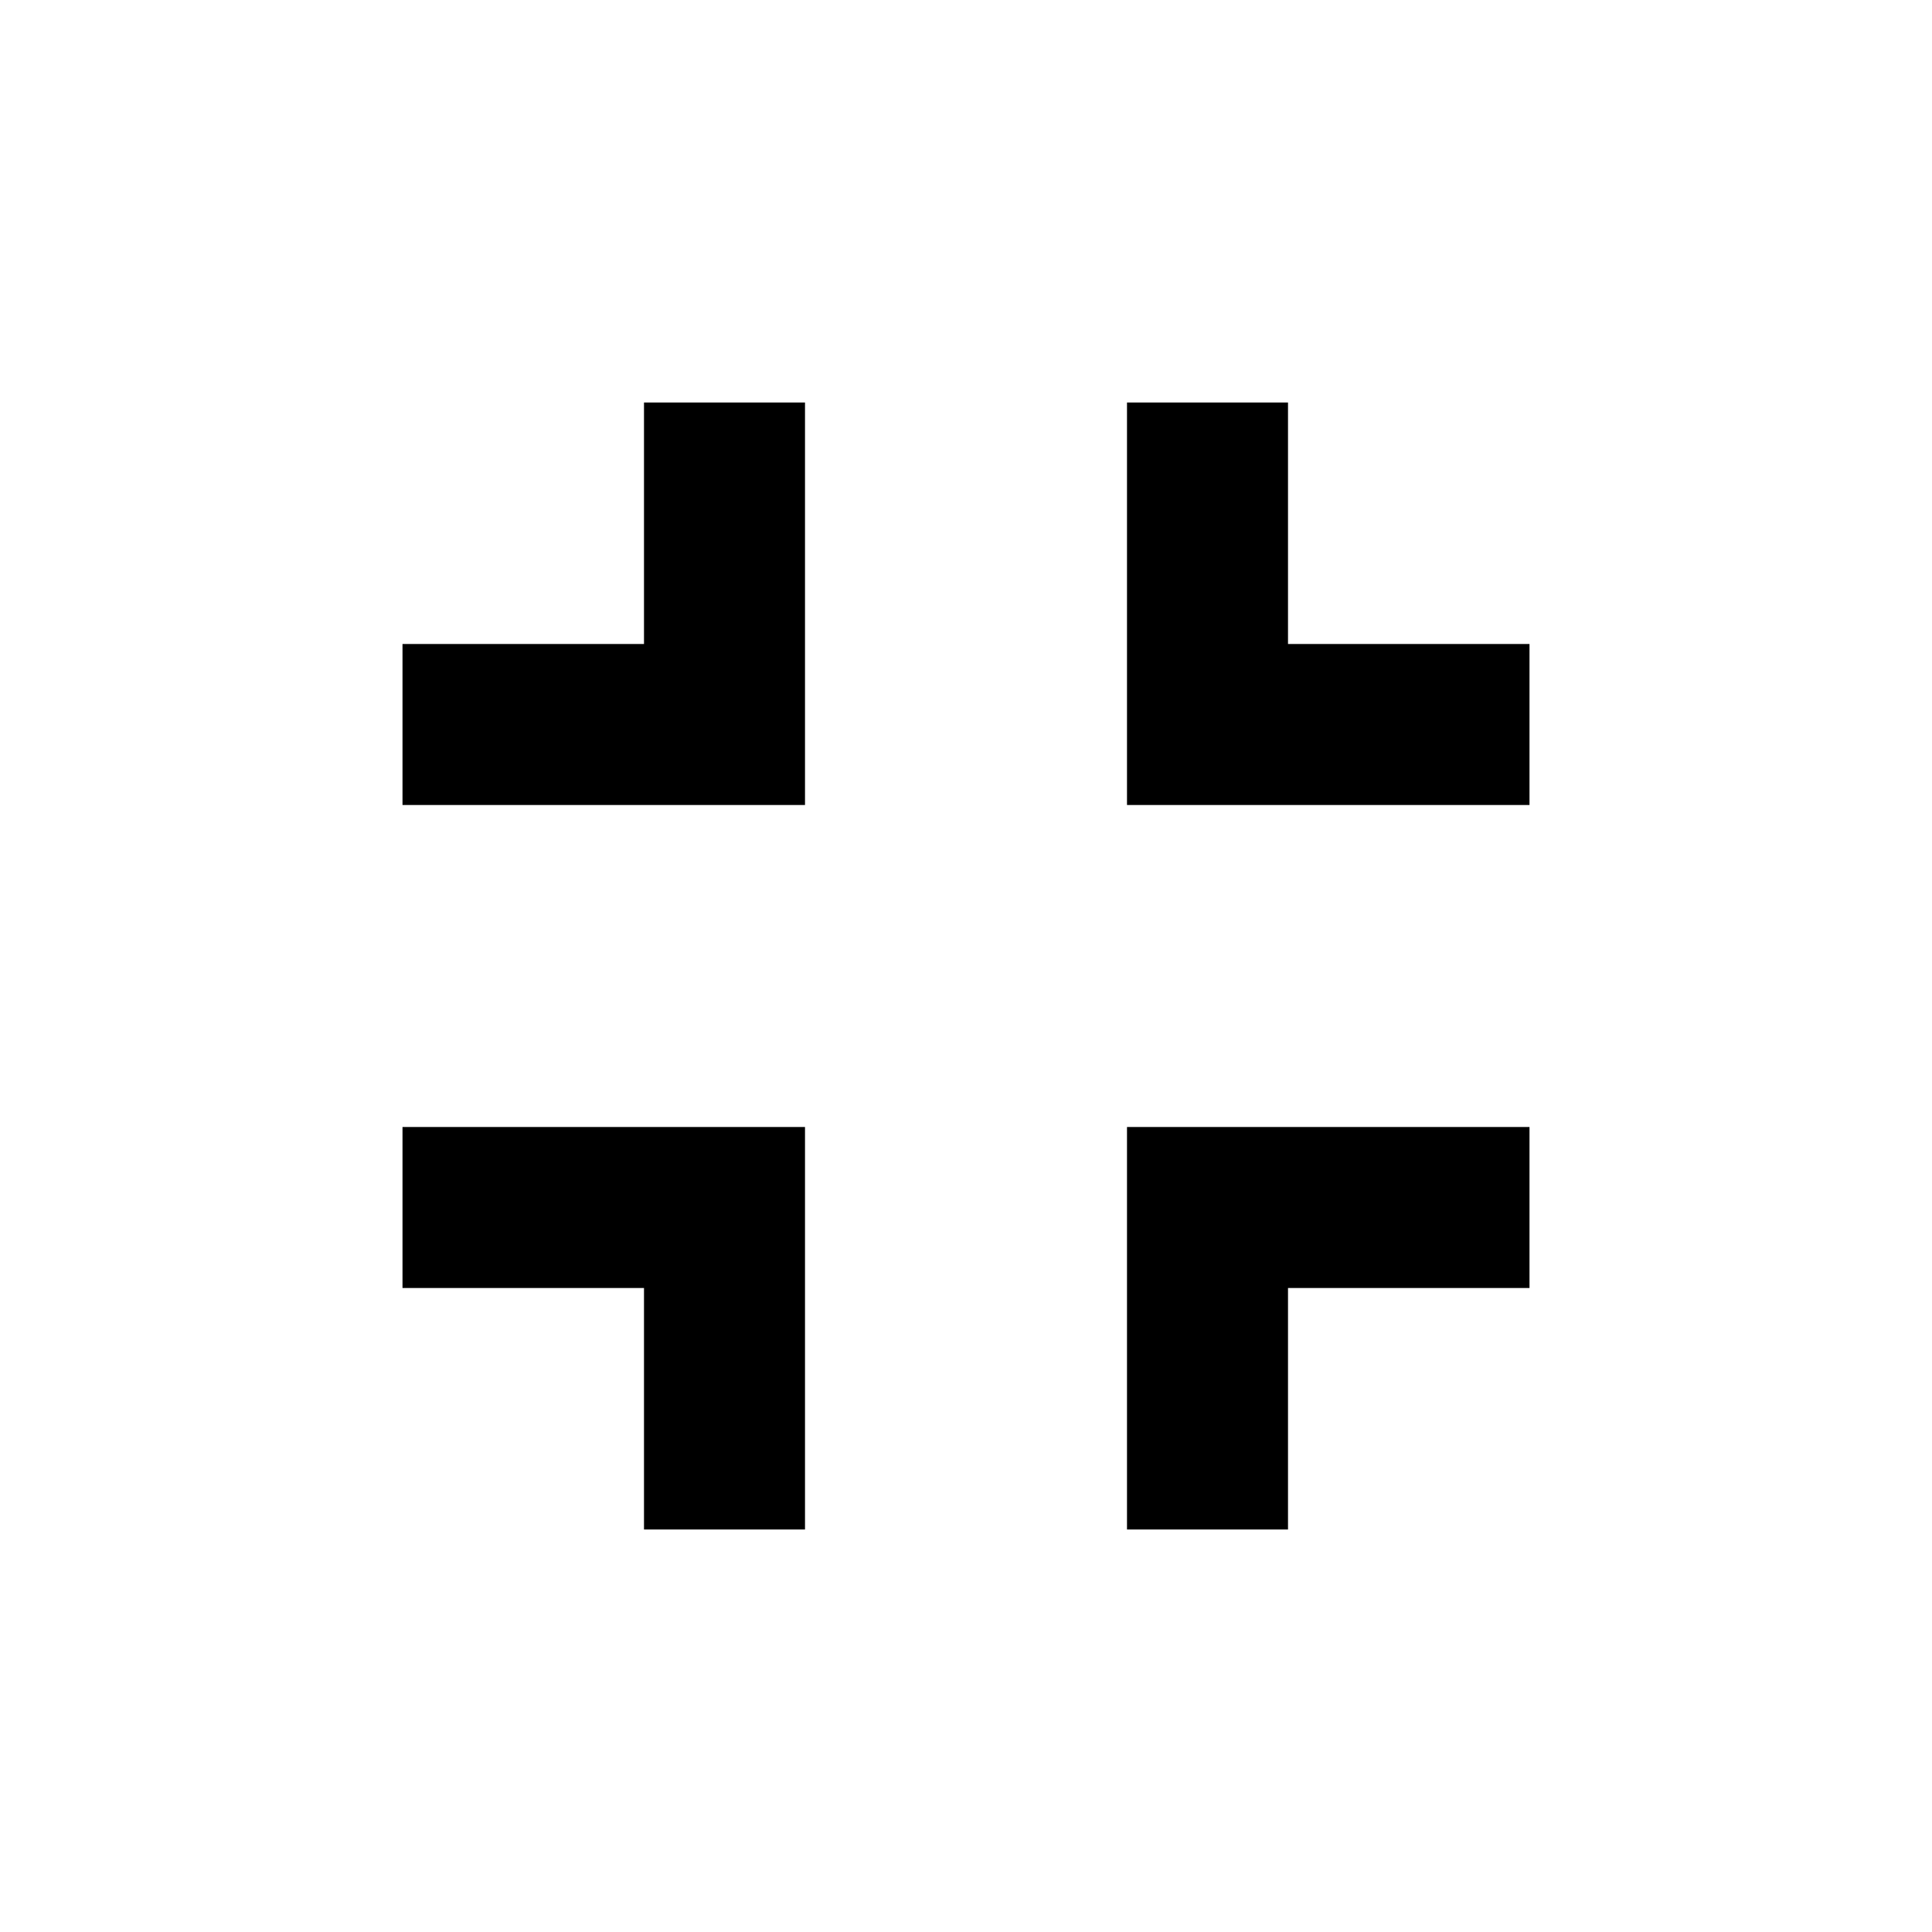
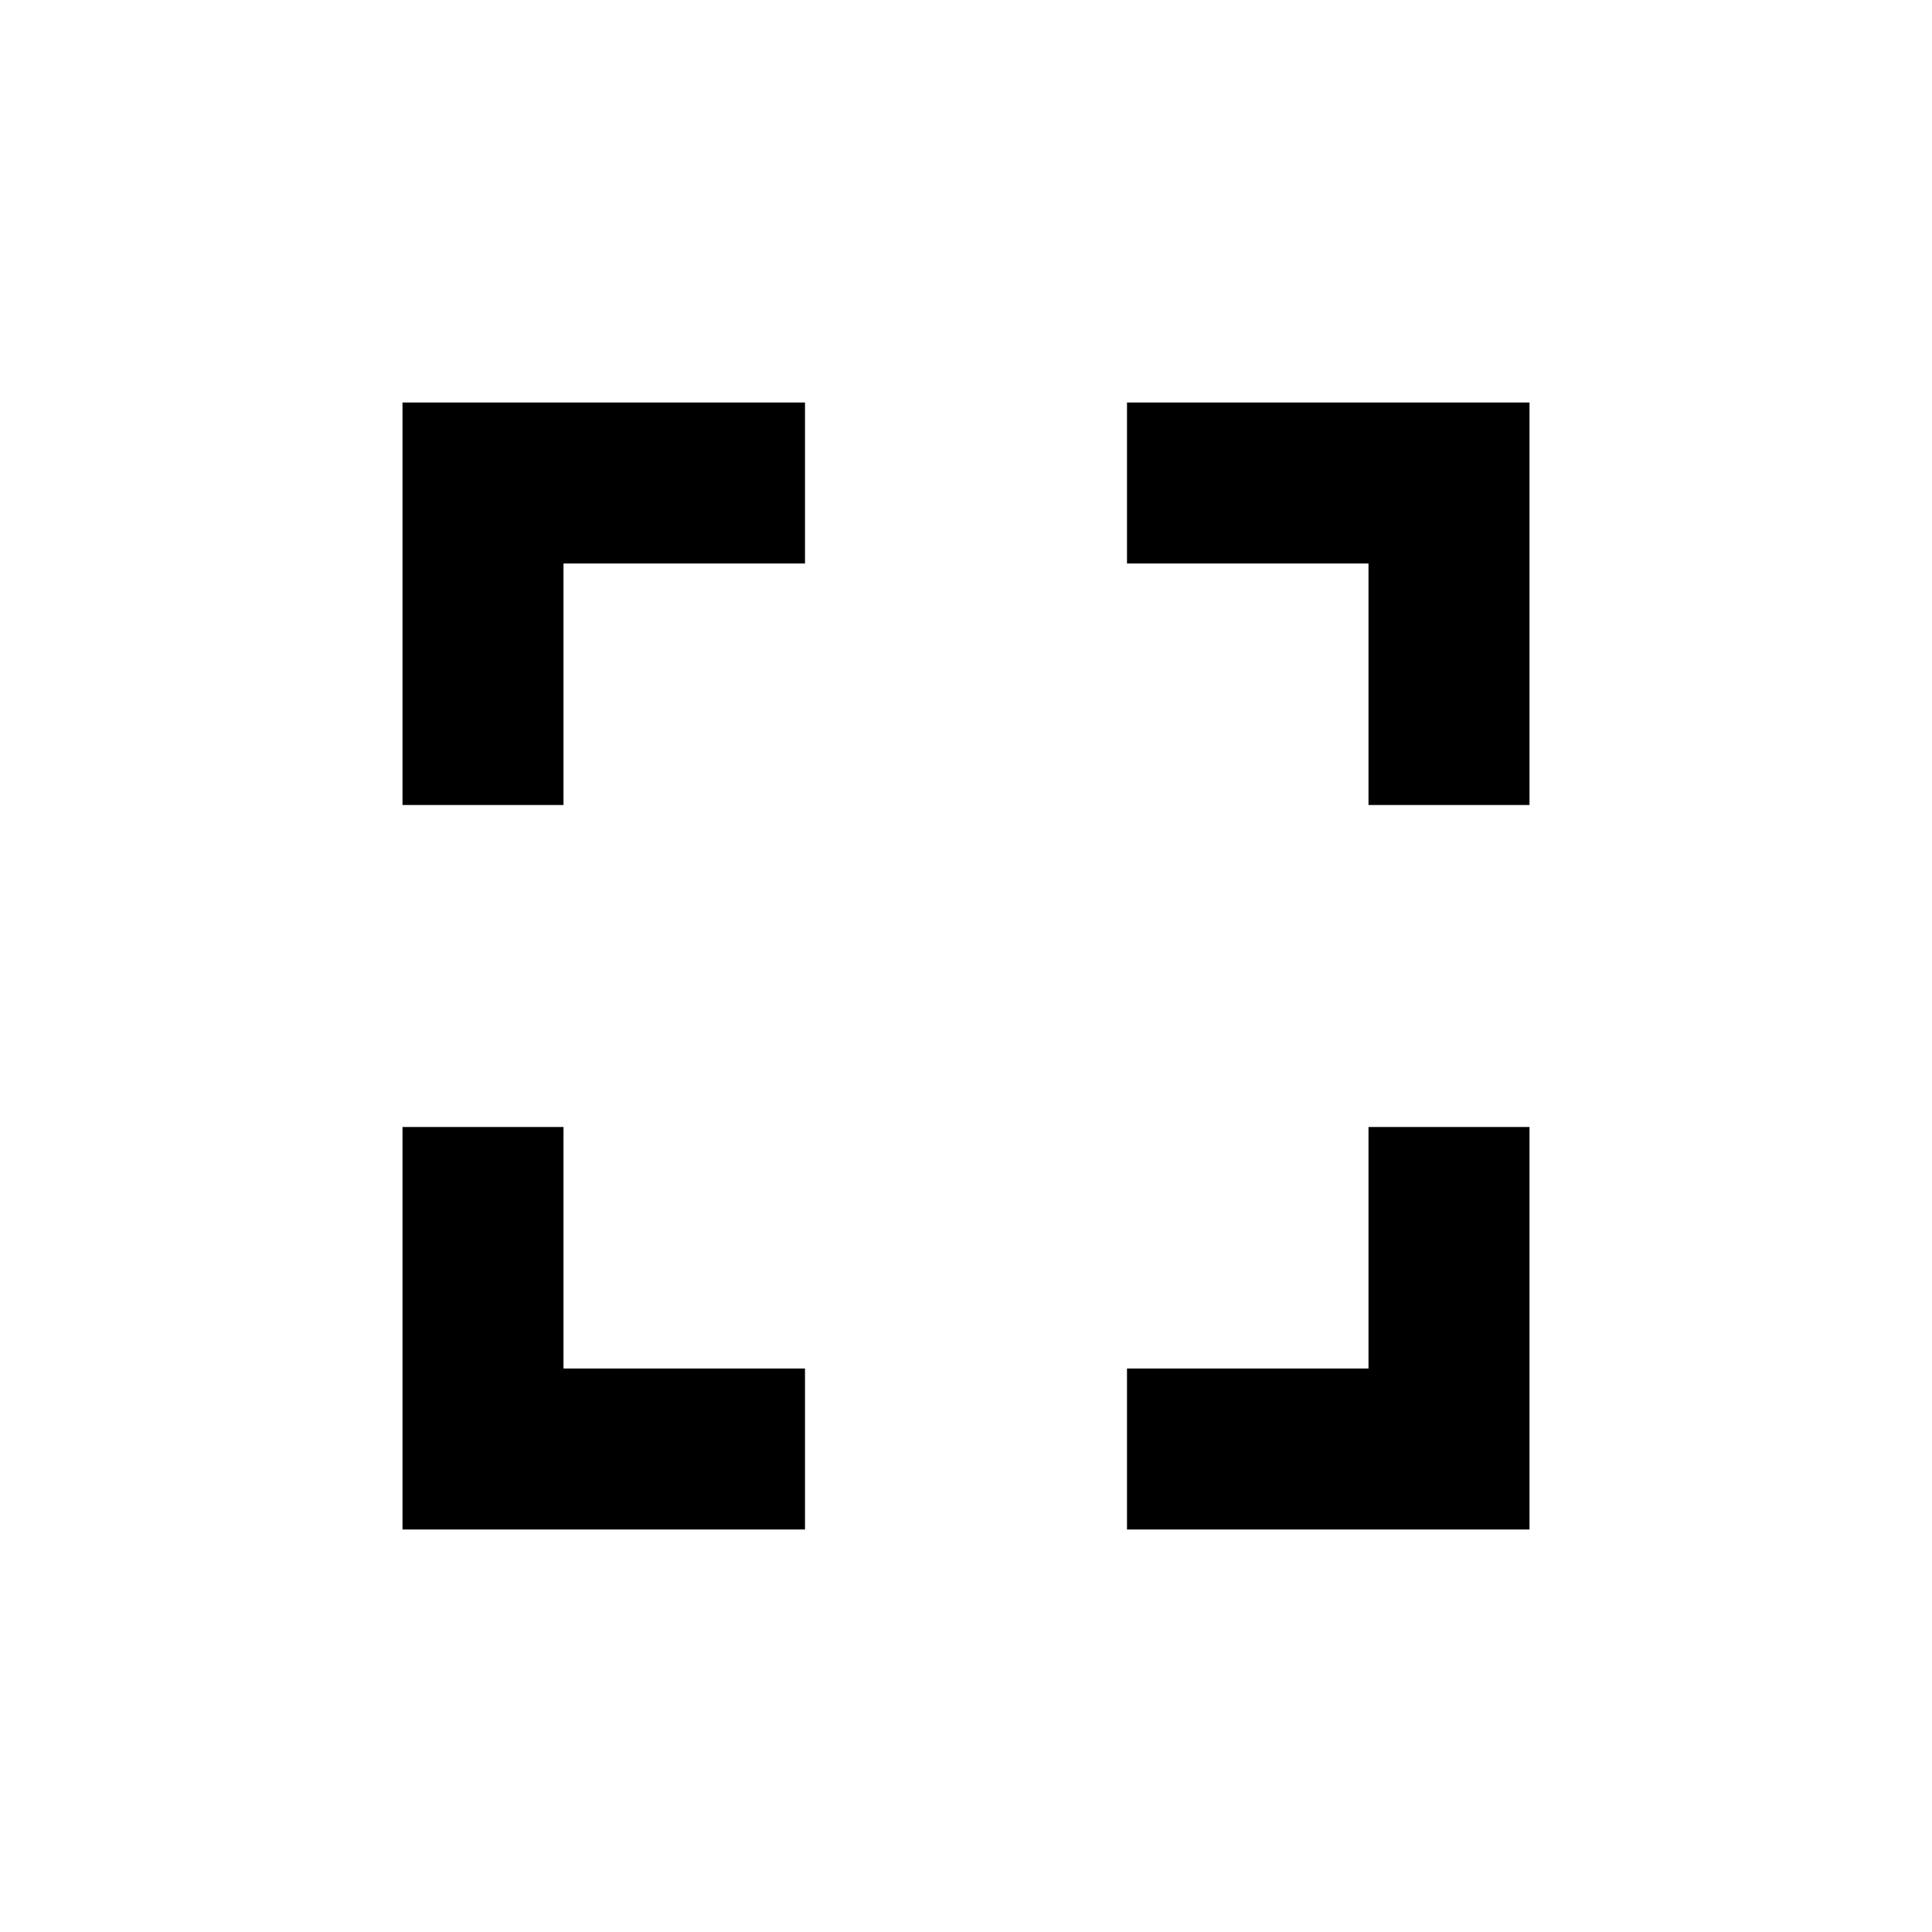
<svg xmlns="http://www.w3.org/2000/svg" height="24" viewBox="0 0 24 24" width="24">
  <path d="M0 0h24v24H0z" fill="none" />
-   <path d="M5 16h3v3h2v-5H5v2zm3-8H5v2h5V5H8v3zm6 11h2v-3h3v-2h-5v5zm2-11V5h-2v5h5V8h-3z" />
+   <path d="M7 14H5v5h5v-2H7v-3zm-2-4h2V7h3V5H5v5zm12 7h-3v2h5v-5h-2v3zM14 5v2h3v3h2V5h-5z" />
</svg>
